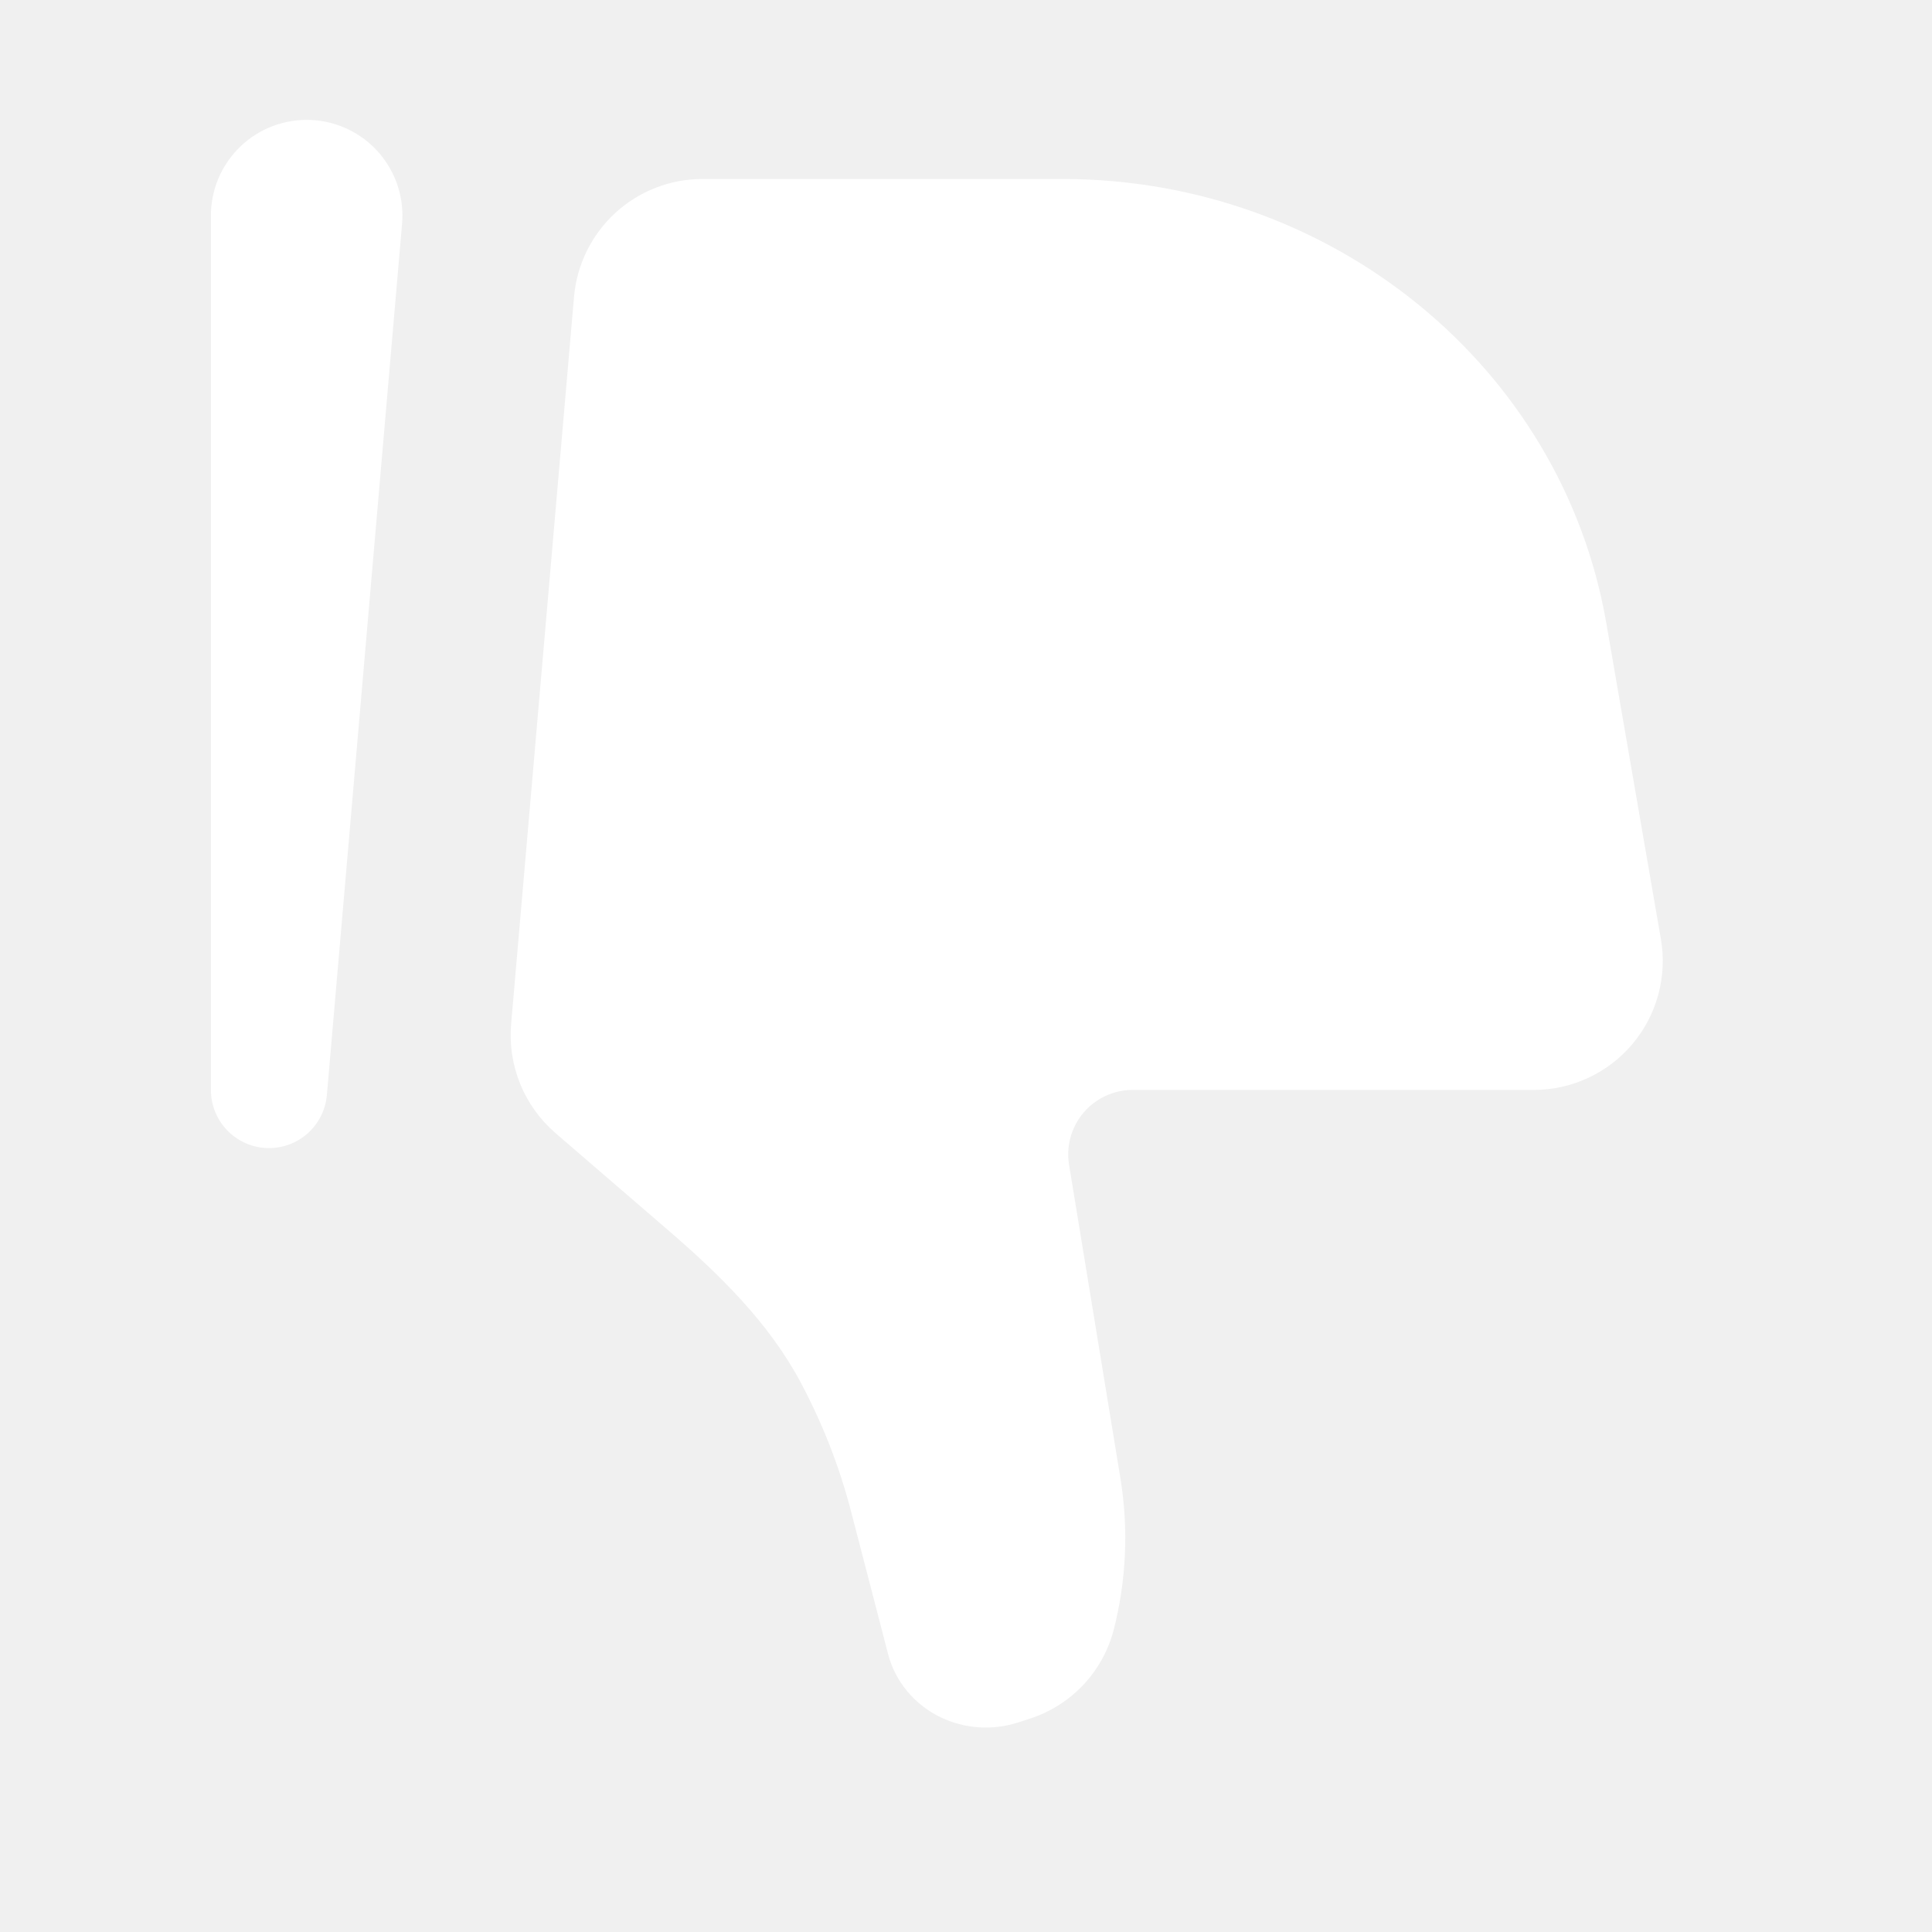
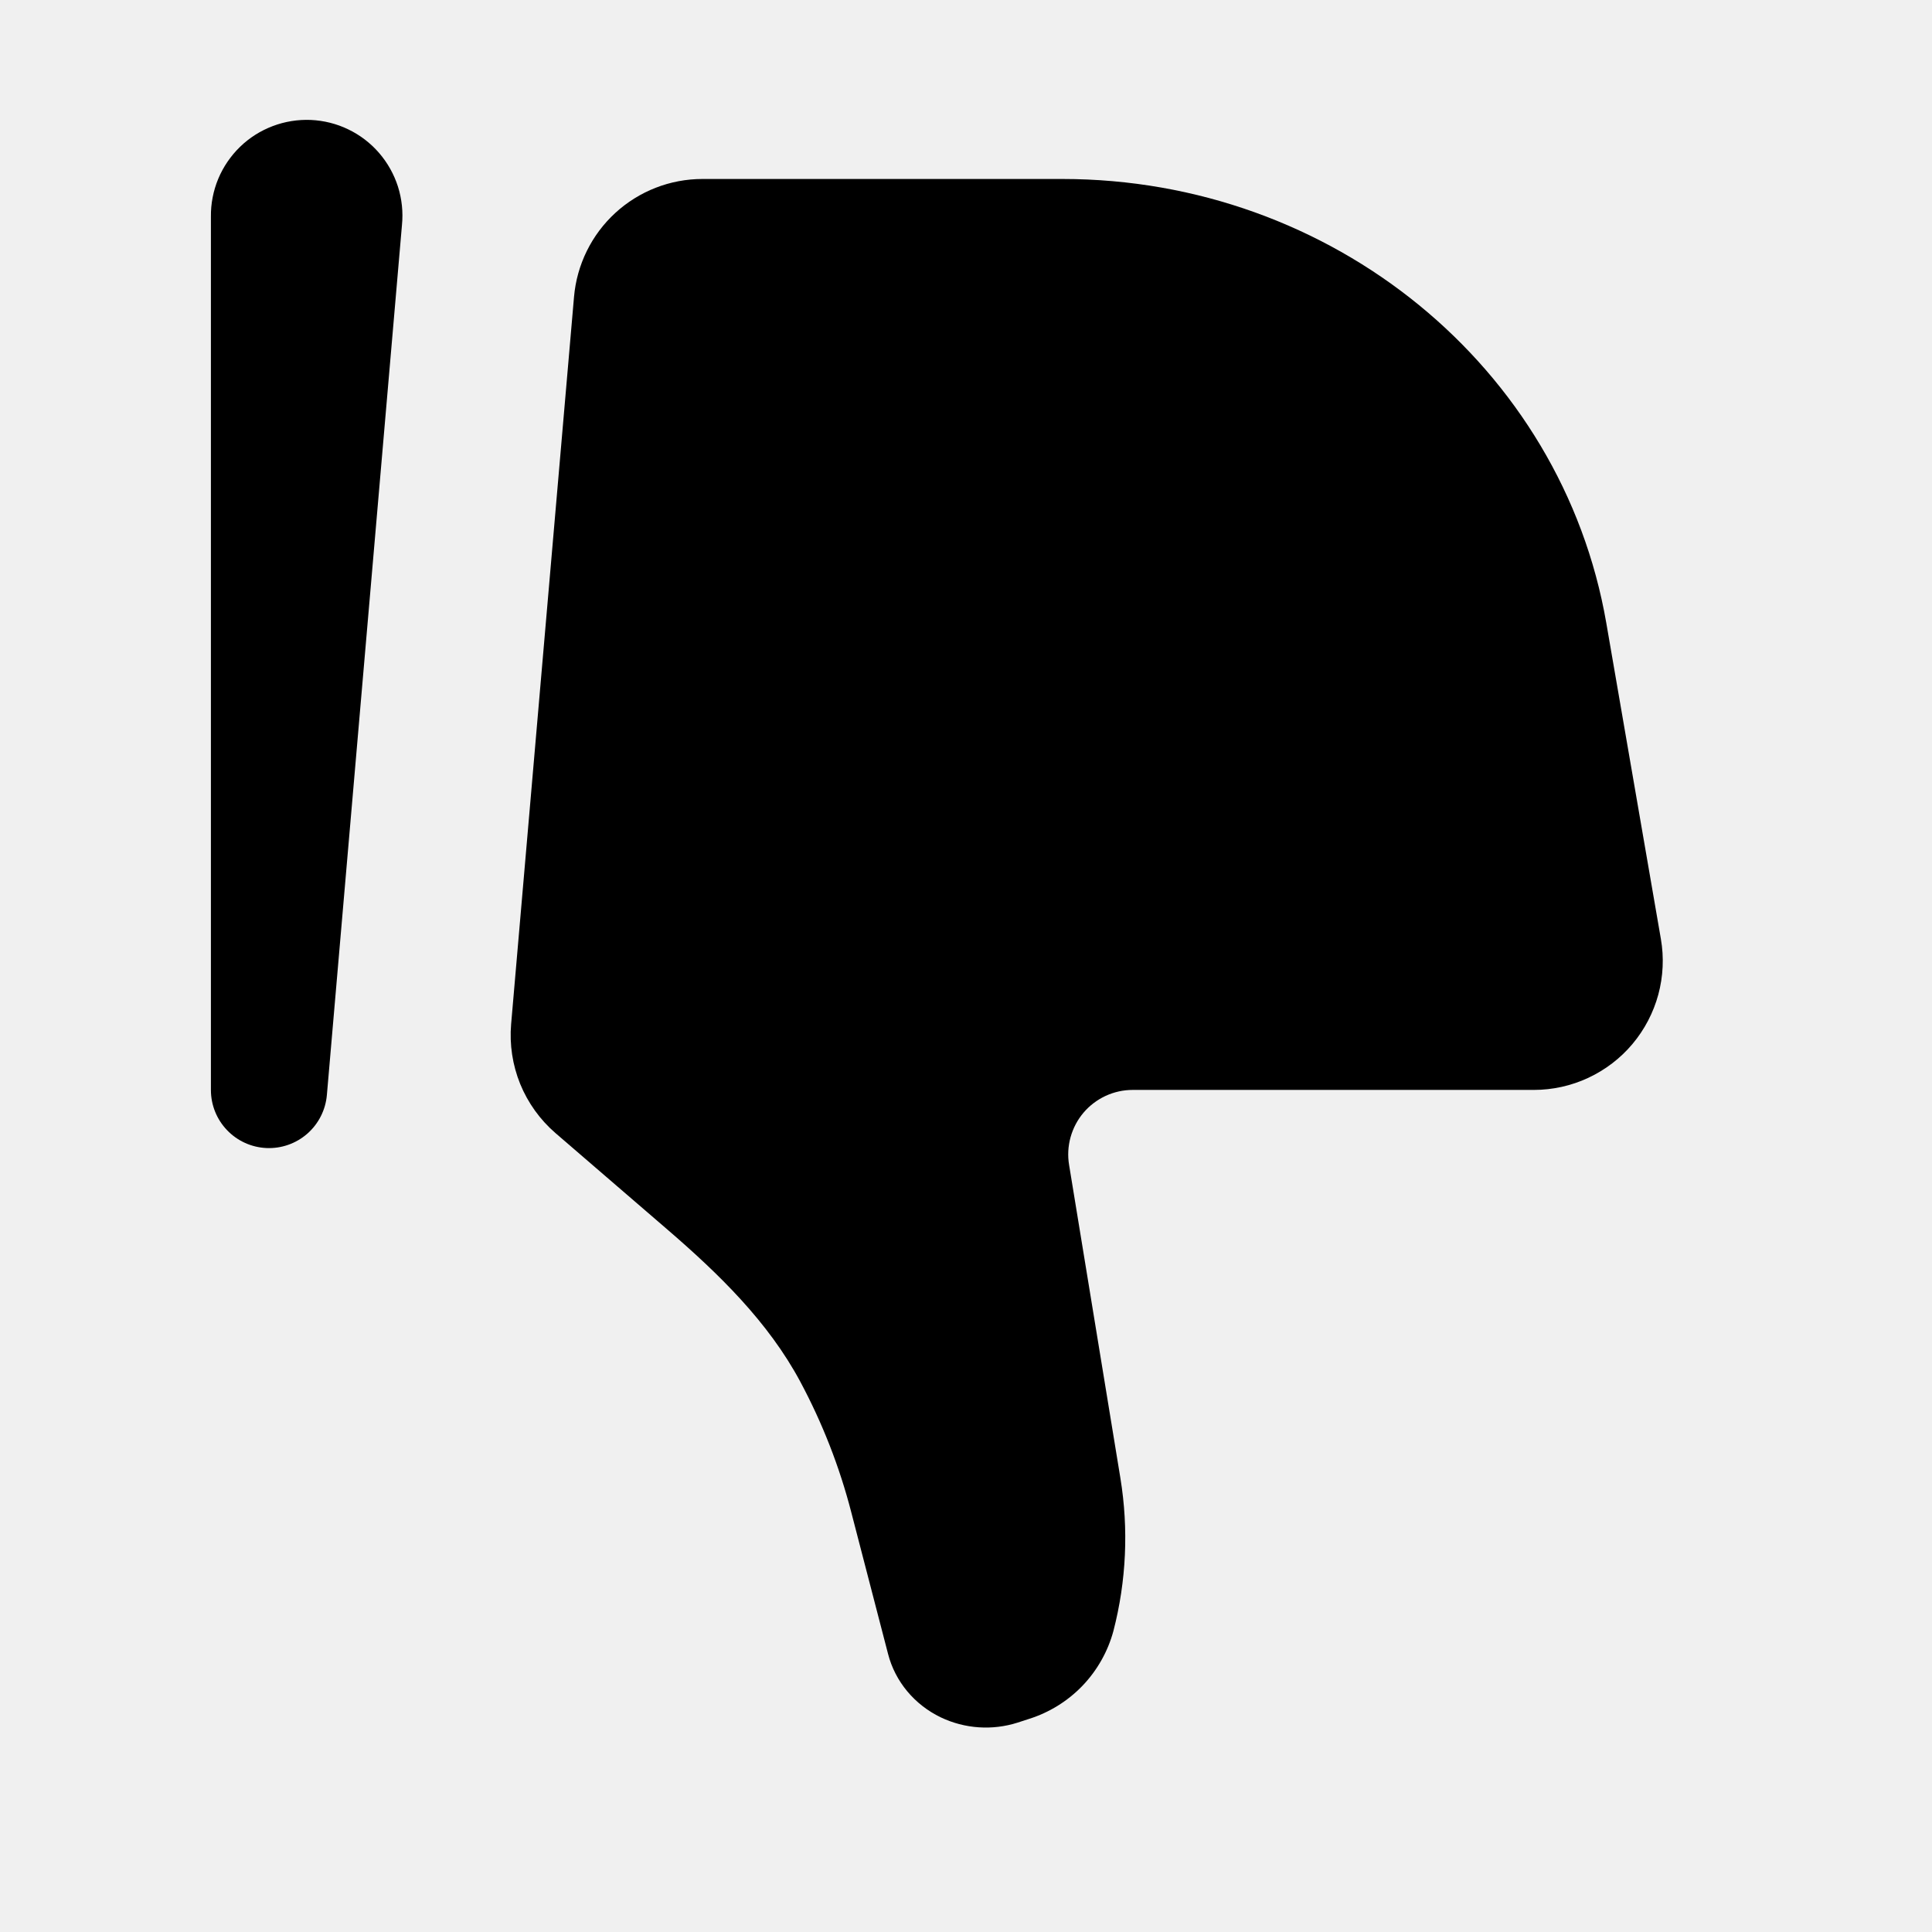
- <svg xmlns="http://www.w3.org/2000/svg" width="36" height="36" viewBox="0 0 36 36" fill="none">
-   <path d="M29.931 11.609L30.948 17.496C31.008 17.841 30.991 18.195 30.9 18.533C30.808 18.871 30.644 19.185 30.419 19.453C30.194 19.721 29.912 19.936 29.595 20.084C29.278 20.232 28.932 20.309 28.582 20.309H21.107C20.932 20.309 20.76 20.347 20.602 20.42C20.443 20.494 20.303 20.6 20.19 20.733C20.077 20.866 19.995 21.023 19.948 21.191C19.902 21.359 19.892 21.535 19.921 21.707L20.877 27.543C21.032 28.491 20.988 29.46 20.747 30.39C20.644 30.773 20.445 31.125 20.17 31.412C19.895 31.698 19.551 31.911 19.172 32.03L18.963 32.098C18.49 32.249 17.977 32.214 17.529 32C17.038 31.763 16.68 31.332 16.548 30.82L15.861 28.174C15.643 27.331 15.325 26.518 14.915 25.751C14.316 24.63 13.389 23.731 12.426 22.902L10.35 21.113C10.062 20.864 9.837 20.55 9.693 20.198C9.55 19.845 9.492 19.463 9.524 19.084L10.696 5.532C10.748 4.933 11.022 4.375 11.465 3.968C11.908 3.561 12.488 3.335 13.089 3.335H19.795C24.819 3.335 29.105 6.835 29.931 11.609Z" fill="white" />
-   <path fill-rule="evenodd" clip-rule="evenodd" d="M4.966 21.392C5.245 21.404 5.517 21.308 5.727 21.124C5.937 20.939 6.067 20.681 6.091 20.403L7.49 4.193C7.514 3.951 7.488 3.707 7.415 3.476C7.341 3.245 7.221 3.032 7.062 2.848C6.903 2.665 6.709 2.516 6.49 2.411C6.272 2.305 6.034 2.246 5.792 2.235C5.549 2.225 5.307 2.264 5.081 2.35C4.854 2.436 4.647 2.567 4.473 2.736C4.299 2.905 4.161 3.107 4.067 3.331C3.974 3.555 3.927 3.796 3.93 4.038V20.311C3.93 20.59 4.038 20.858 4.231 21.059C4.424 21.261 4.687 21.38 4.966 21.392Z" fill="white" />
+ <svg xmlns="http://www.w3.org/2000/svg" viewBox="0 0 36 36" fill="currentColor">
+   <path d="M29.931 11.609L30.948 17.496C31.008 17.841 30.991 18.195 30.9 18.533C30.808 18.871 30.644 19.185 30.419 19.453C30.194 19.721 29.912 19.936 29.595 20.084C29.278 20.232 28.932 20.309 28.582 20.309H21.107C20.932 20.309 20.76 20.347 20.602 20.42C20.443 20.494 20.303 20.6 20.19 20.733C20.077 20.866 19.995 21.023 19.948 21.191C19.902 21.359 19.892 21.535 19.921 21.707L20.877 27.543C21.032 28.491 20.988 29.46 20.747 30.39C20.644 30.773 20.445 31.125 20.17 31.412C19.895 31.698 19.551 31.911 19.172 32.03L18.963 32.098C18.49 32.249 17.977 32.214 17.529 32C17.038 31.763 16.68 31.332 16.548 30.82L15.861 28.174C15.643 27.331 15.325 26.518 14.915 25.751C14.316 24.63 13.389 23.731 12.426 22.902L10.35 21.113C10.062 20.864 9.837 20.55 9.693 20.198C9.55 19.845 9.492 19.463 9.524 19.084L10.696 5.532C10.748 4.933 11.022 4.375 11.465 3.968C11.908 3.561 12.488 3.335 13.089 3.335H19.795C24.819 3.335 29.105 6.835 29.931 11.609Z" fill="currentColor" />
+   <path fill-rule="evenodd" clip-rule="evenodd" d="M4.966 21.392C5.245 21.404 5.517 21.308 5.727 21.124C5.937 20.939 6.067 20.681 6.091 20.403L7.49 4.193C7.514 3.951 7.488 3.707 7.415 3.476C7.341 3.245 7.221 3.032 7.062 2.848C6.903 2.665 6.709 2.516 6.49 2.411C6.272 2.305 6.034 2.246 5.792 2.235C5.549 2.225 5.307 2.264 5.081 2.35C4.854 2.436 4.647 2.567 4.473 2.736C4.299 2.905 4.161 3.107 4.067 3.331C3.974 3.555 3.927 3.796 3.93 4.038V20.311C3.93 20.59 4.038 20.858 4.231 21.059C4.424 21.261 4.687 21.38 4.966 21.392Z" fill="currentColor" />
</svg>
